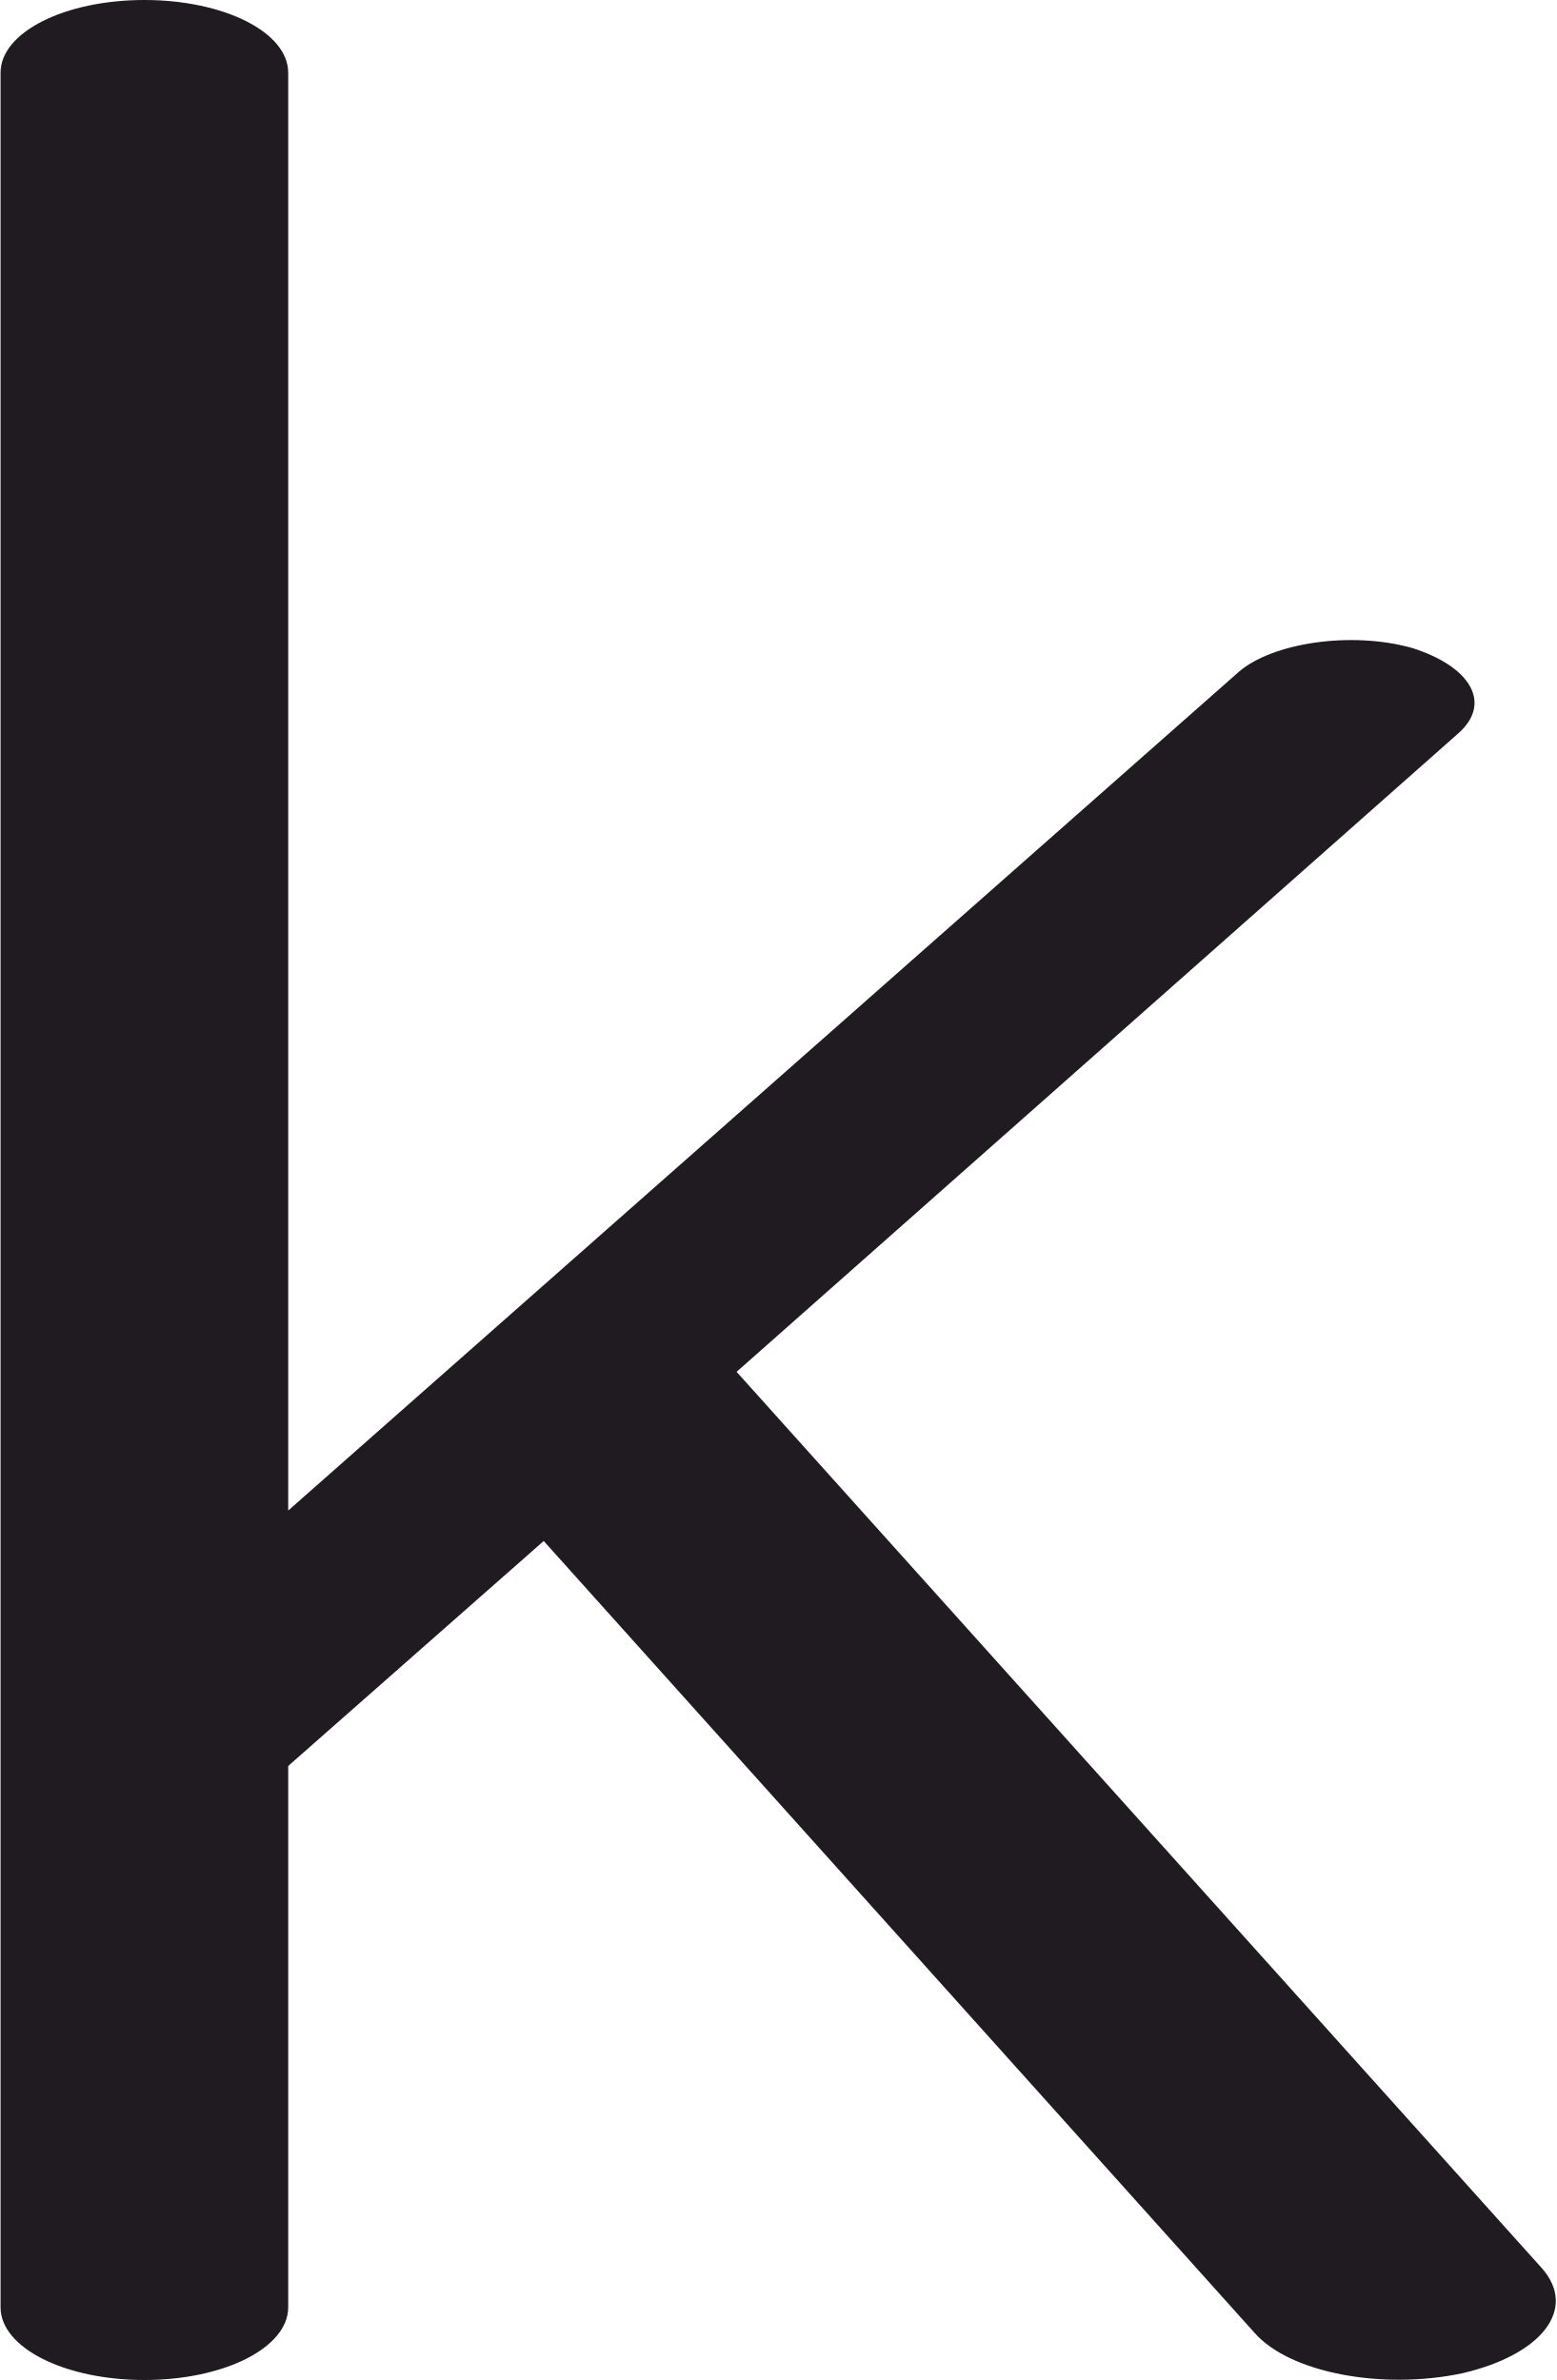
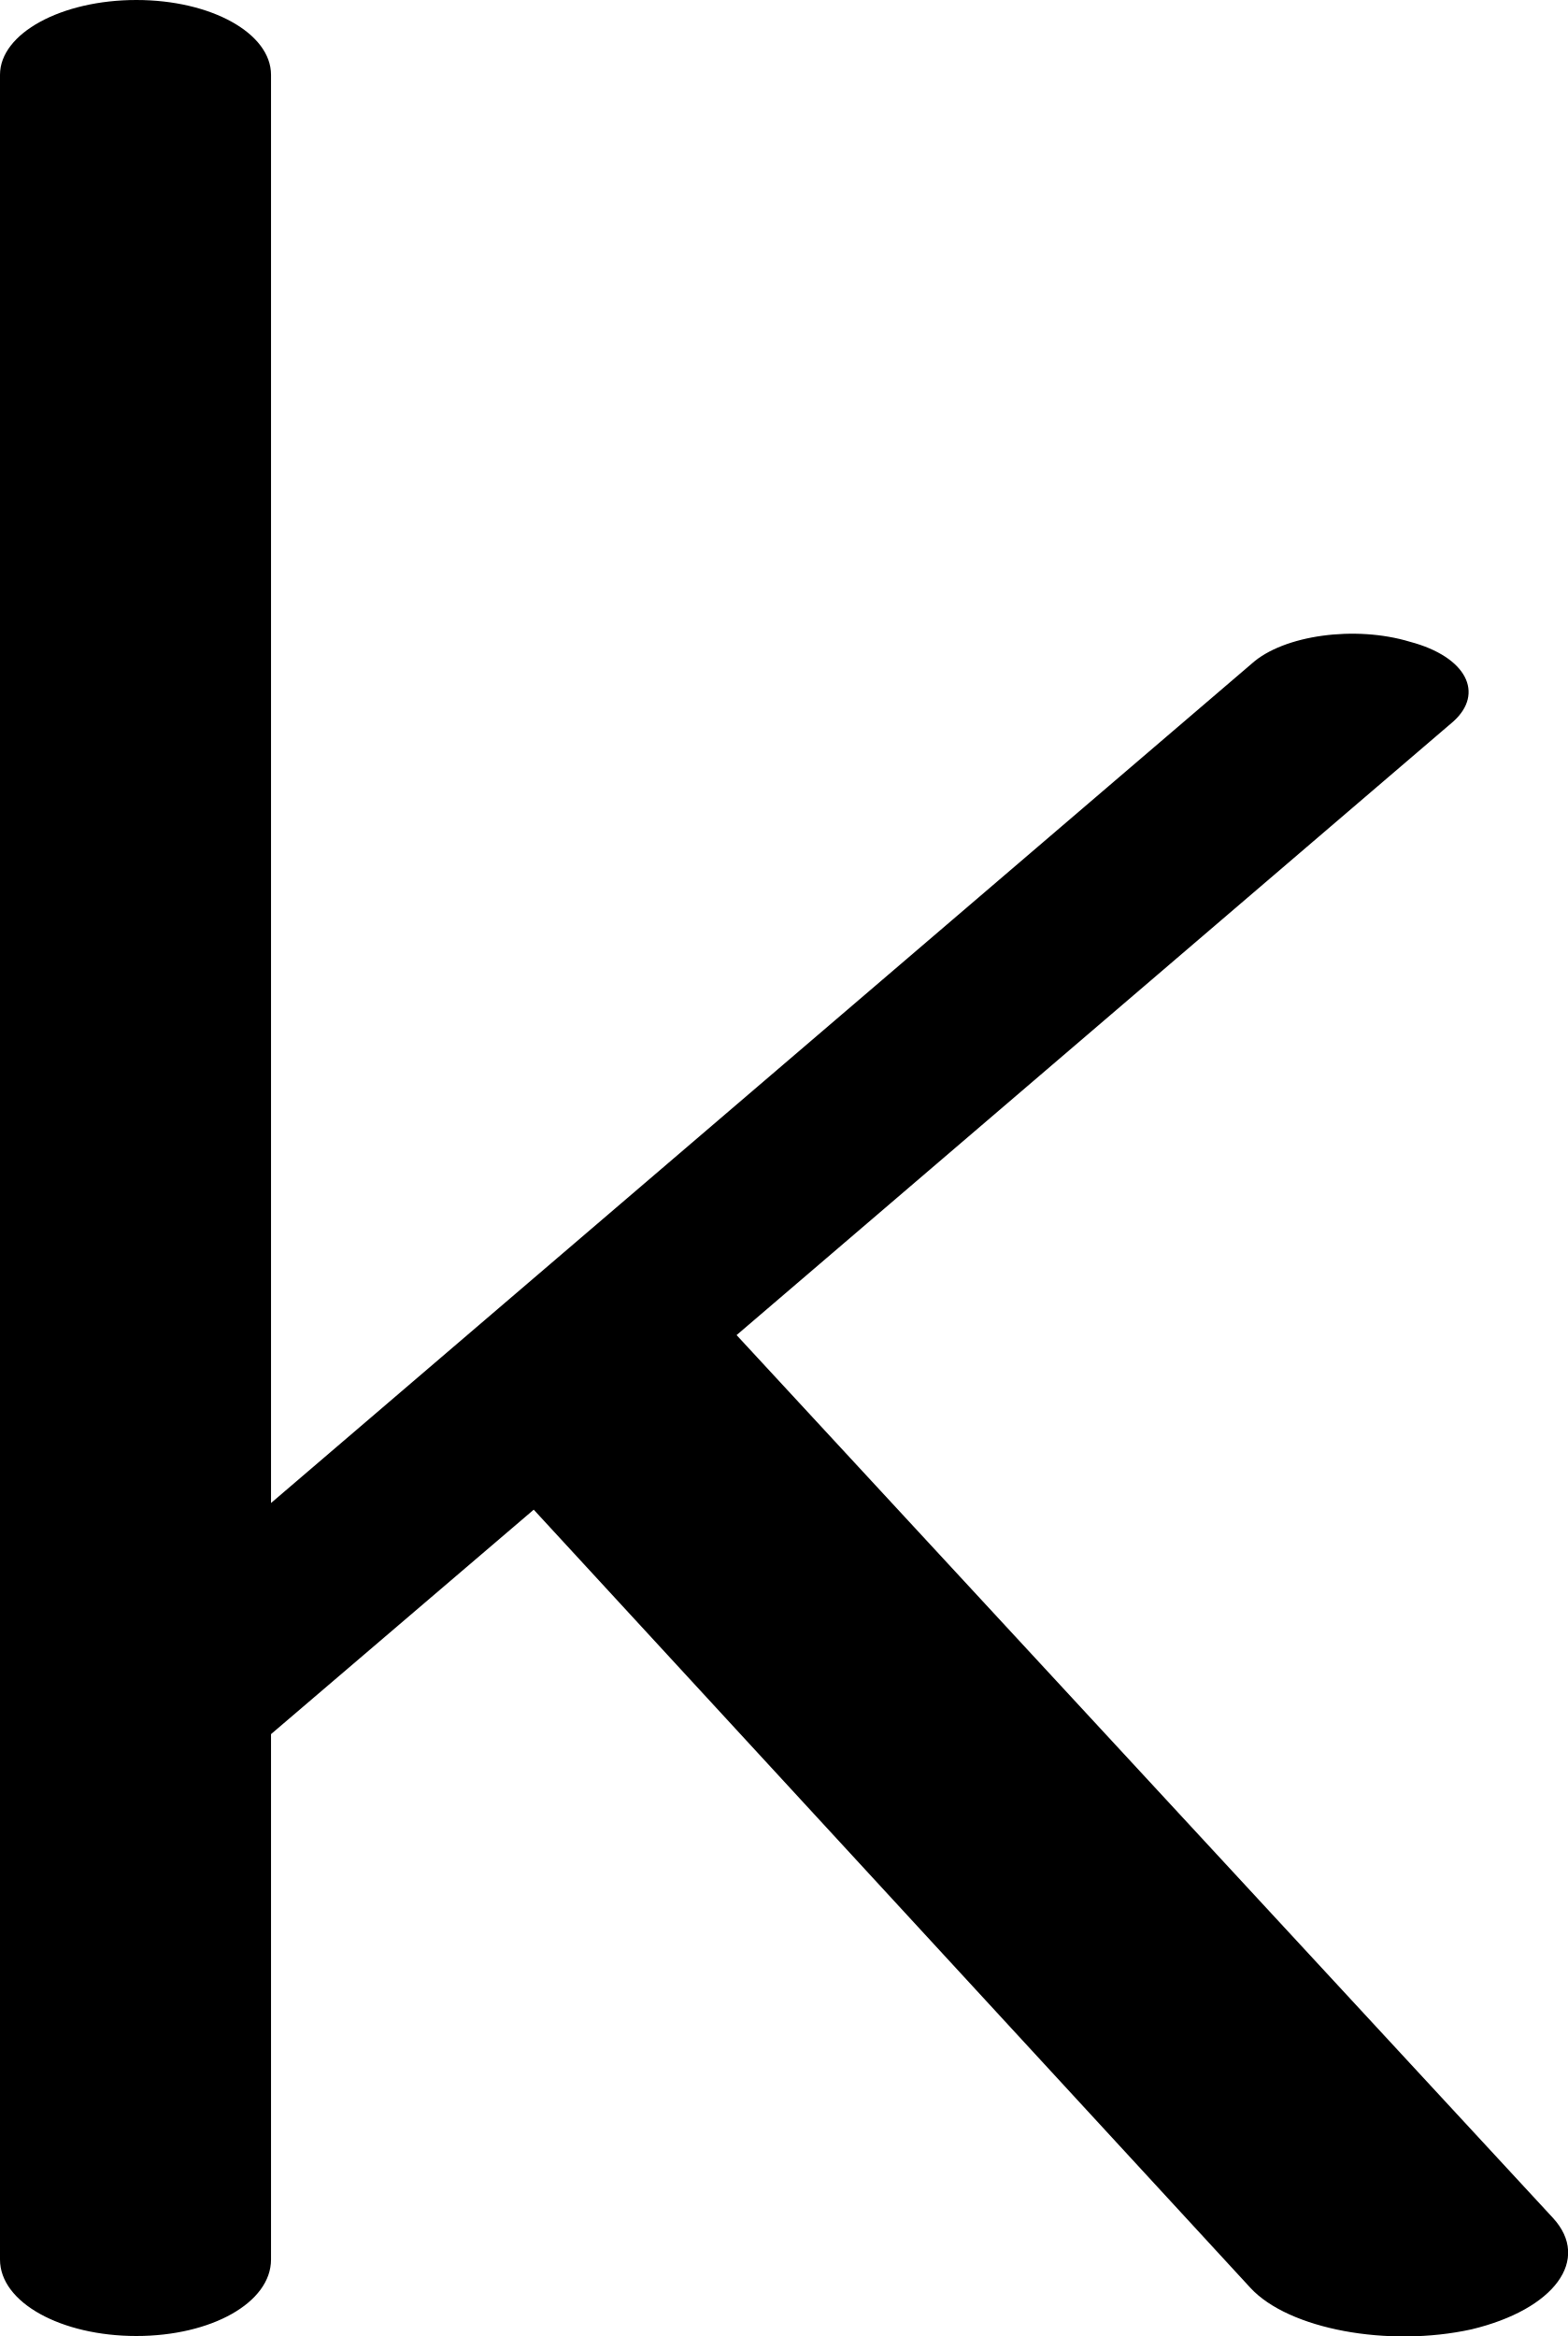
- <svg xmlns="http://www.w3.org/2000/svg" xml:space="preserve" width="919px" height="1406px" version="1.1" style="shape-rendering:geometricPrecision; text-rendering:geometricPrecision; image-rendering:optimizeQuality; fill-rule:evenodd; clip-rule:evenodd" viewBox="0 0 919 1407">
+ <svg xmlns="http://www.w3.org/2000/svg" xml:space="preserve" width="943px" height="1405px" version="1.1" style="shape-rendering:geometricPrecision; text-rendering:geometricPrecision; image-rendering:optimizeQuality; fill-rule:evenodd; clip-rule:evenodd" viewBox="0 0 943 1405">
  <defs>
    <style type="text/css">
   
-     .fil0 {fill:#1F1B20;fill-rule:nonzero}
+     .fil0 {fill:black;fill-rule:nonzero}
   
  </style>
  </defs>
  <g id="Layer_x0020_1">
-     <path class="fil0" d="M0 43c0,-24 38,-43 85,-43 47,0 85,19 85,43l0 850 562 -496c20,-17 66,-24 102,-14 35,11 48,33 27,51l-426 377 476 530c21,24 0,51 -47,62 -47,10 -102,0 -123,-24l-420 -468 -151 133 0 320c0,24 -38,43 -85,43 -47,0 -85,-19 -85,-43l0 -1321z" />
+     <path class="fil0" d="M0 45c0,-25 37,-45 82,-45 45,0 81,20 81,45l0 859 590 -505c19,-17 62,-23 95,-13 34,9 45,31 26,48l-431 369 491 531c23,25 1,55 -49,67 -50,11 -110,0 -133,-25l-431 -468 -158 135 0 316c0,26 -36,46 -81,46 -45,0 -82,-20 -82,-46l0 -1314z" />
  </g>
</svg>
